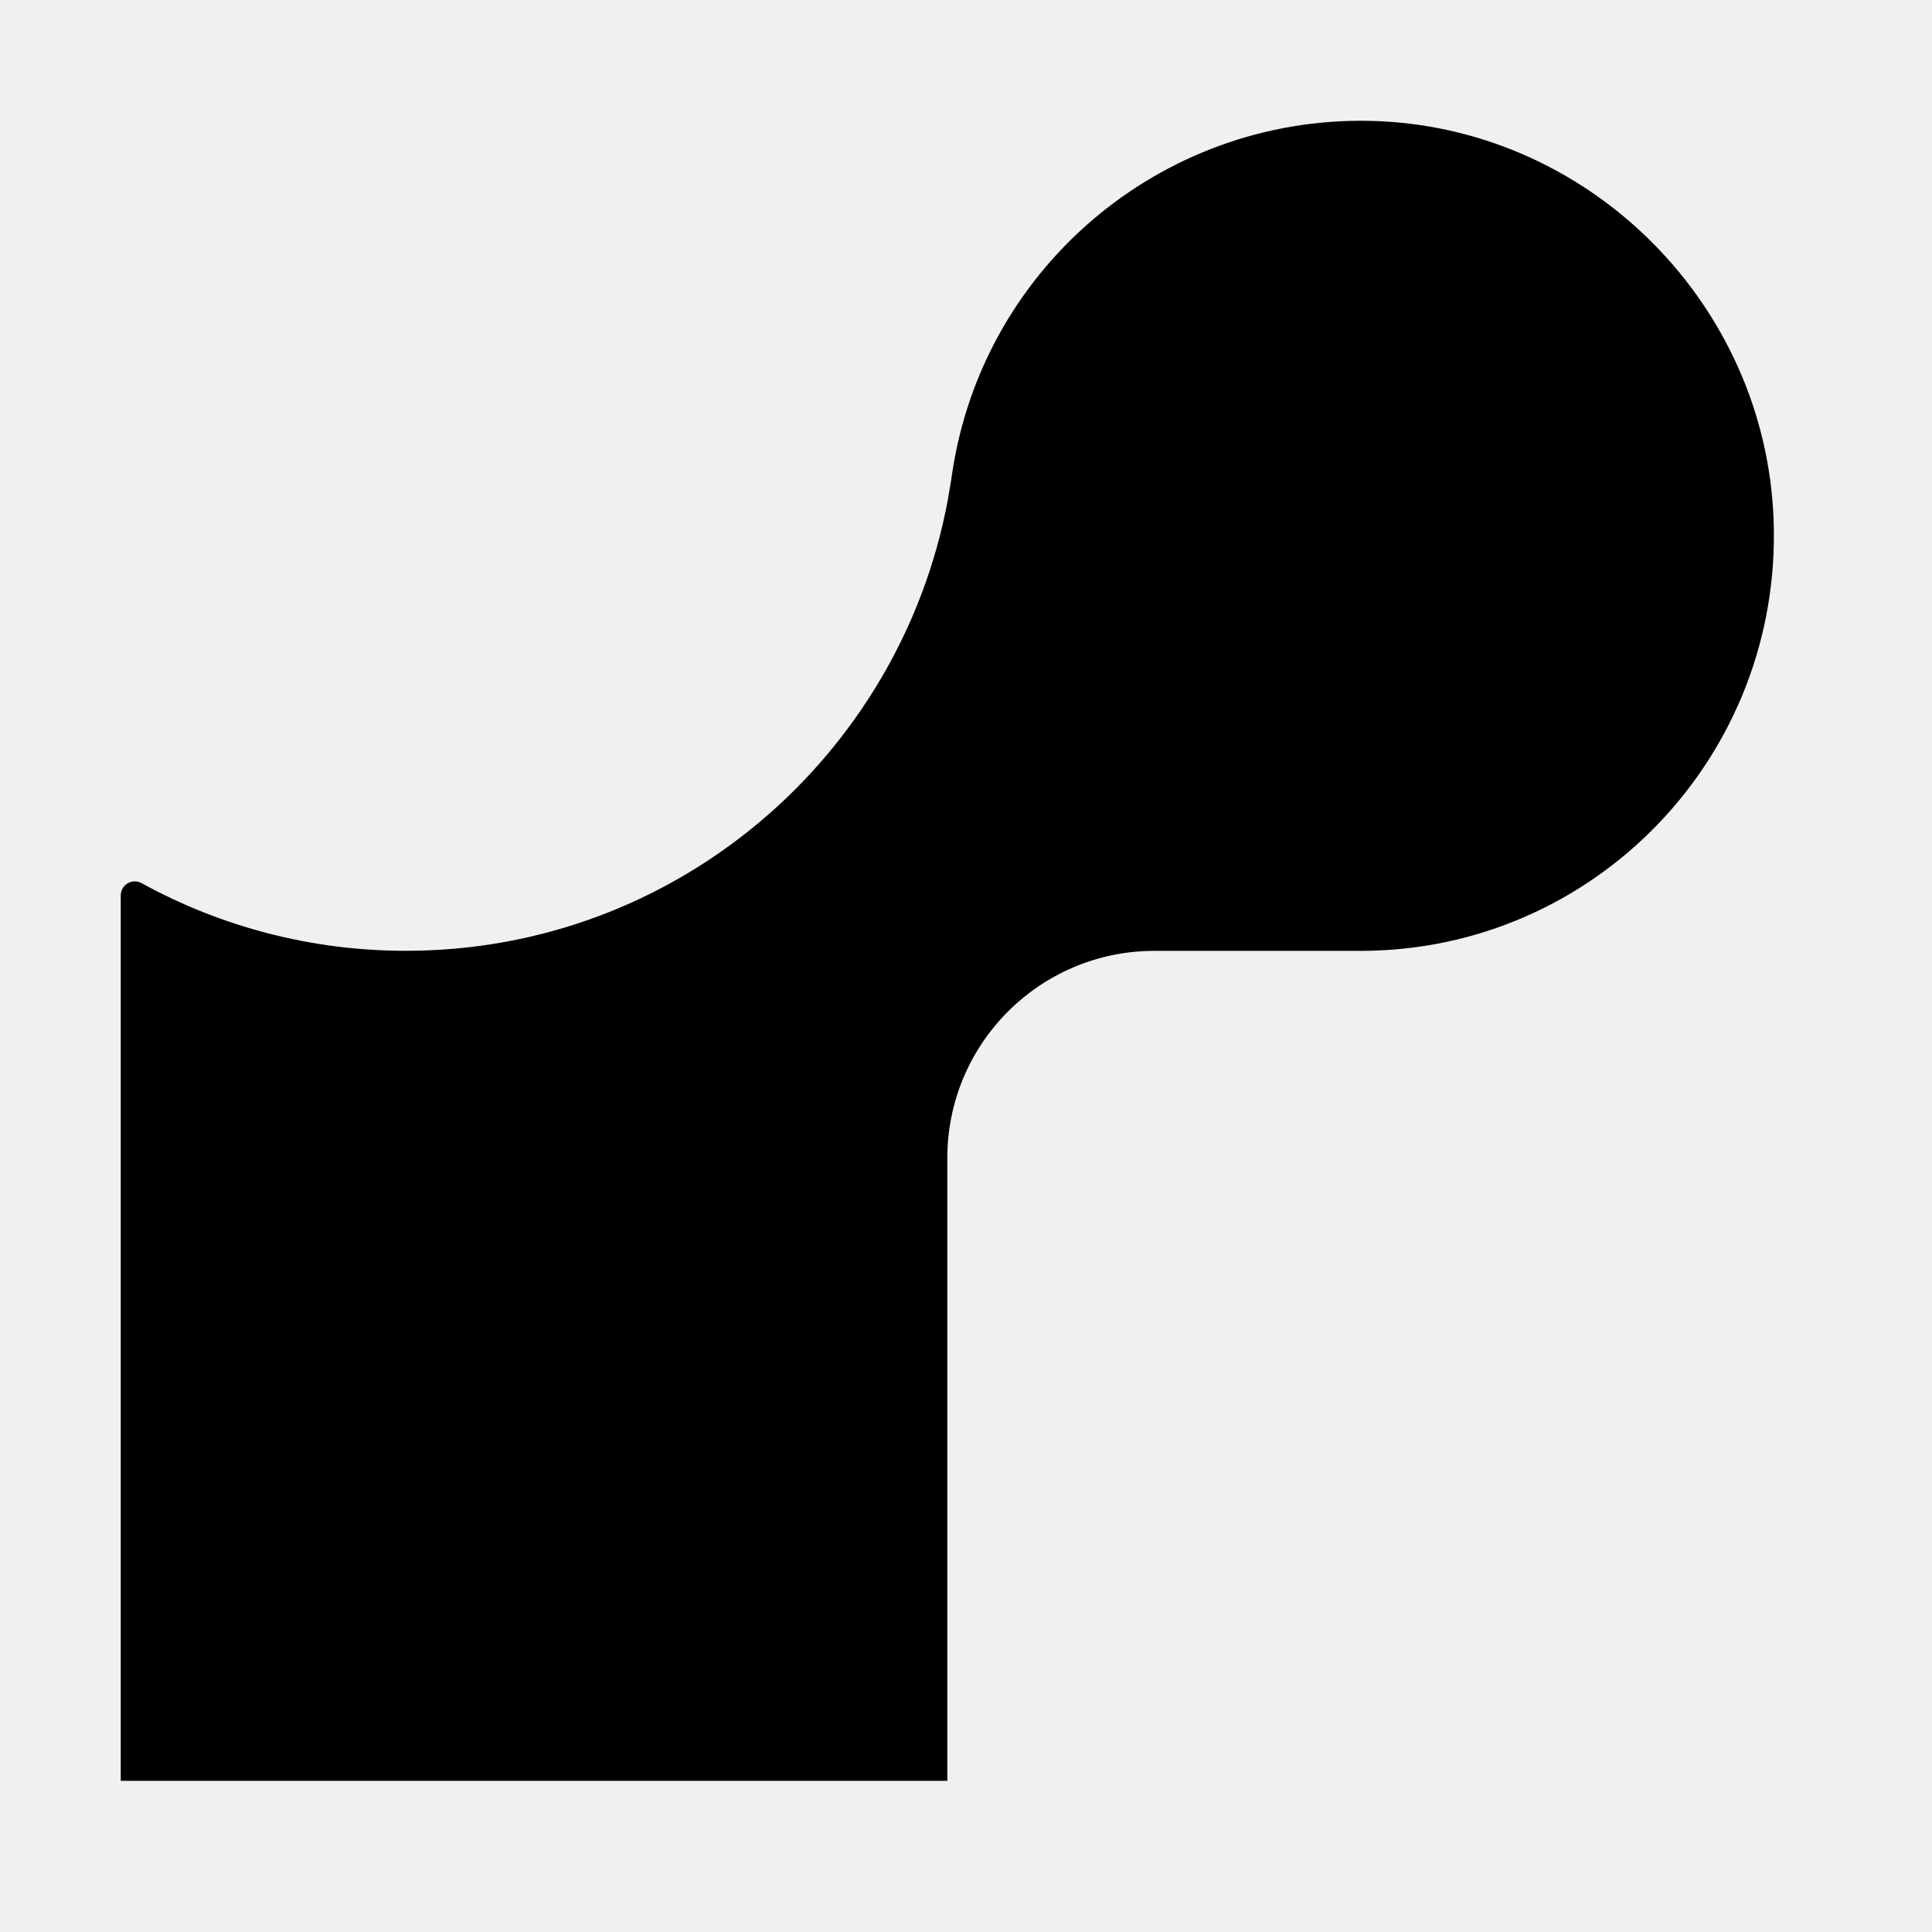
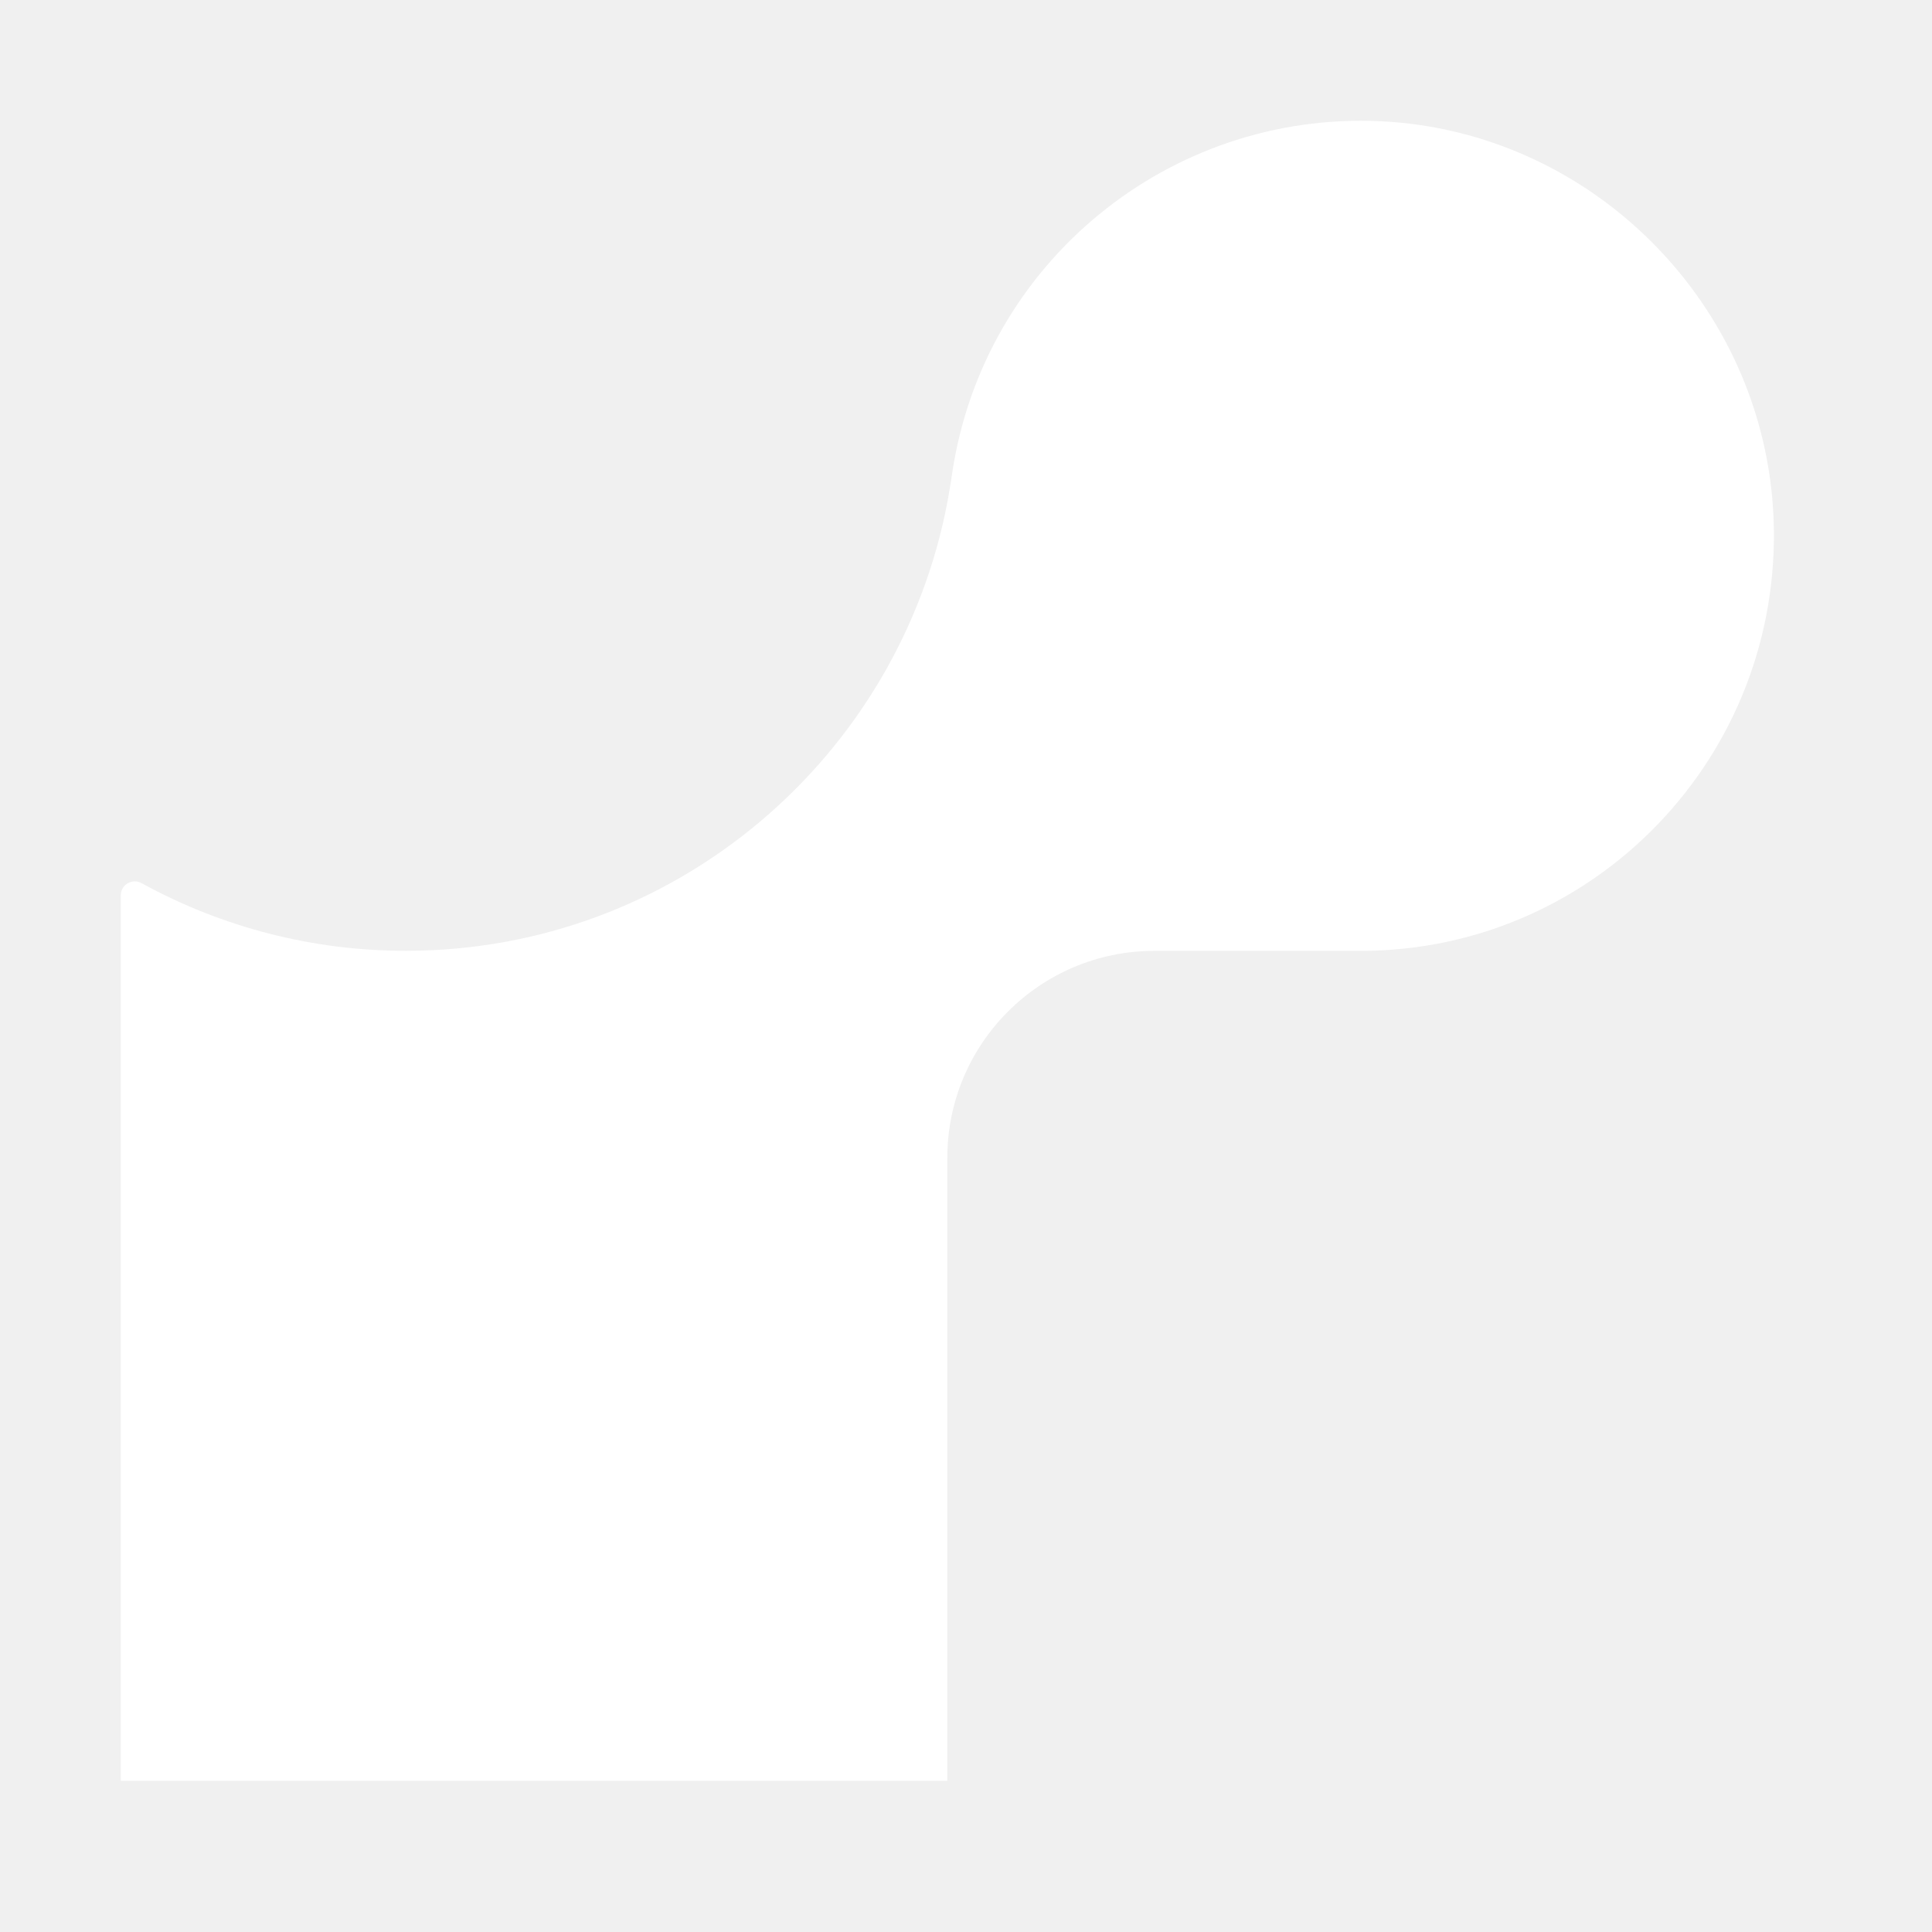
- <svg xmlns="http://www.w3.org/2000/svg" height="24" viewBox="0 0 24 24" width="24" style="fill:#000">
+ <svg xmlns="http://www.w3.org/2000/svg" height="24" viewBox="0 0 24 24" width="24" style="fill:#fff">
  <path d="M17.15 1.506a5.137 5.137 0 0 0-5.321 4.367c-.016.119-.038.233-.057.348-.598 3.182-3.382 5.59-6.726 5.59a6.8 6.8 0 0 1-3.287-.84.174.174 0 0 0-.259.152v10.999h10.268v-7.733a2.573 2.573 0 0 1 2.567-2.577h2.567c2.905 0 5.244-2.42 5.13-5.365-.103-2.65-2.244-4.815-4.883-4.941" />
</svg>
